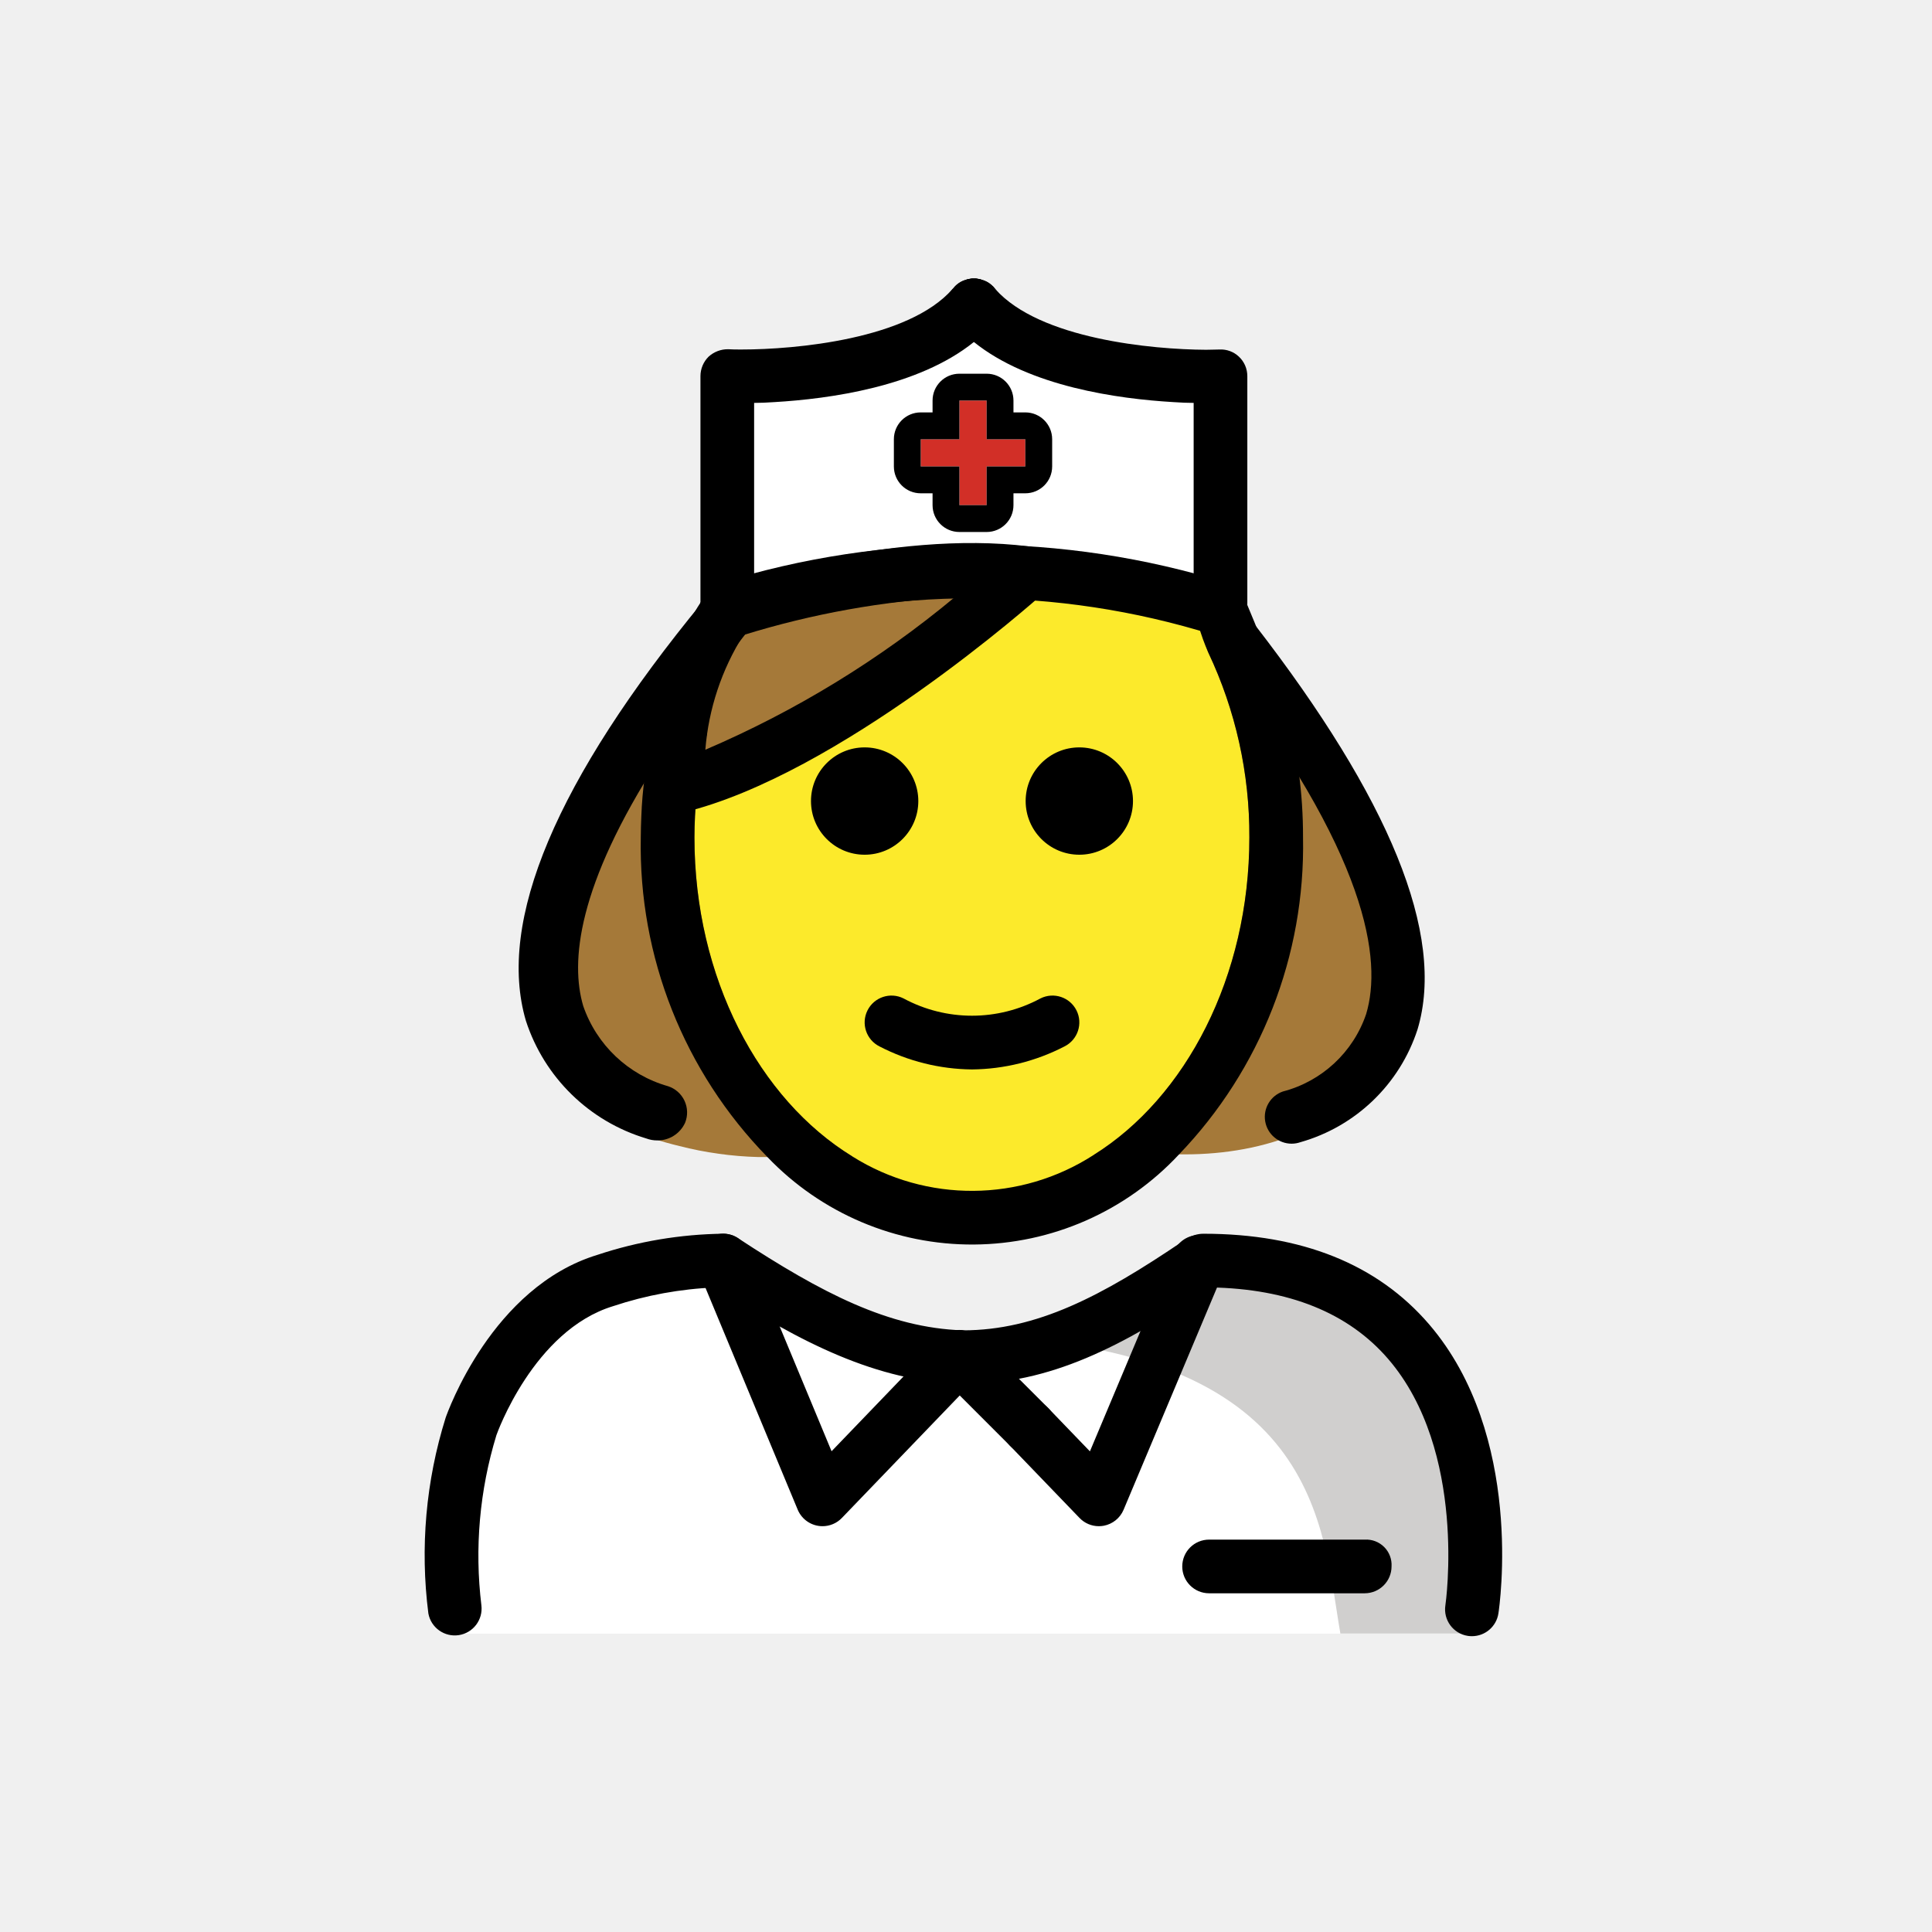
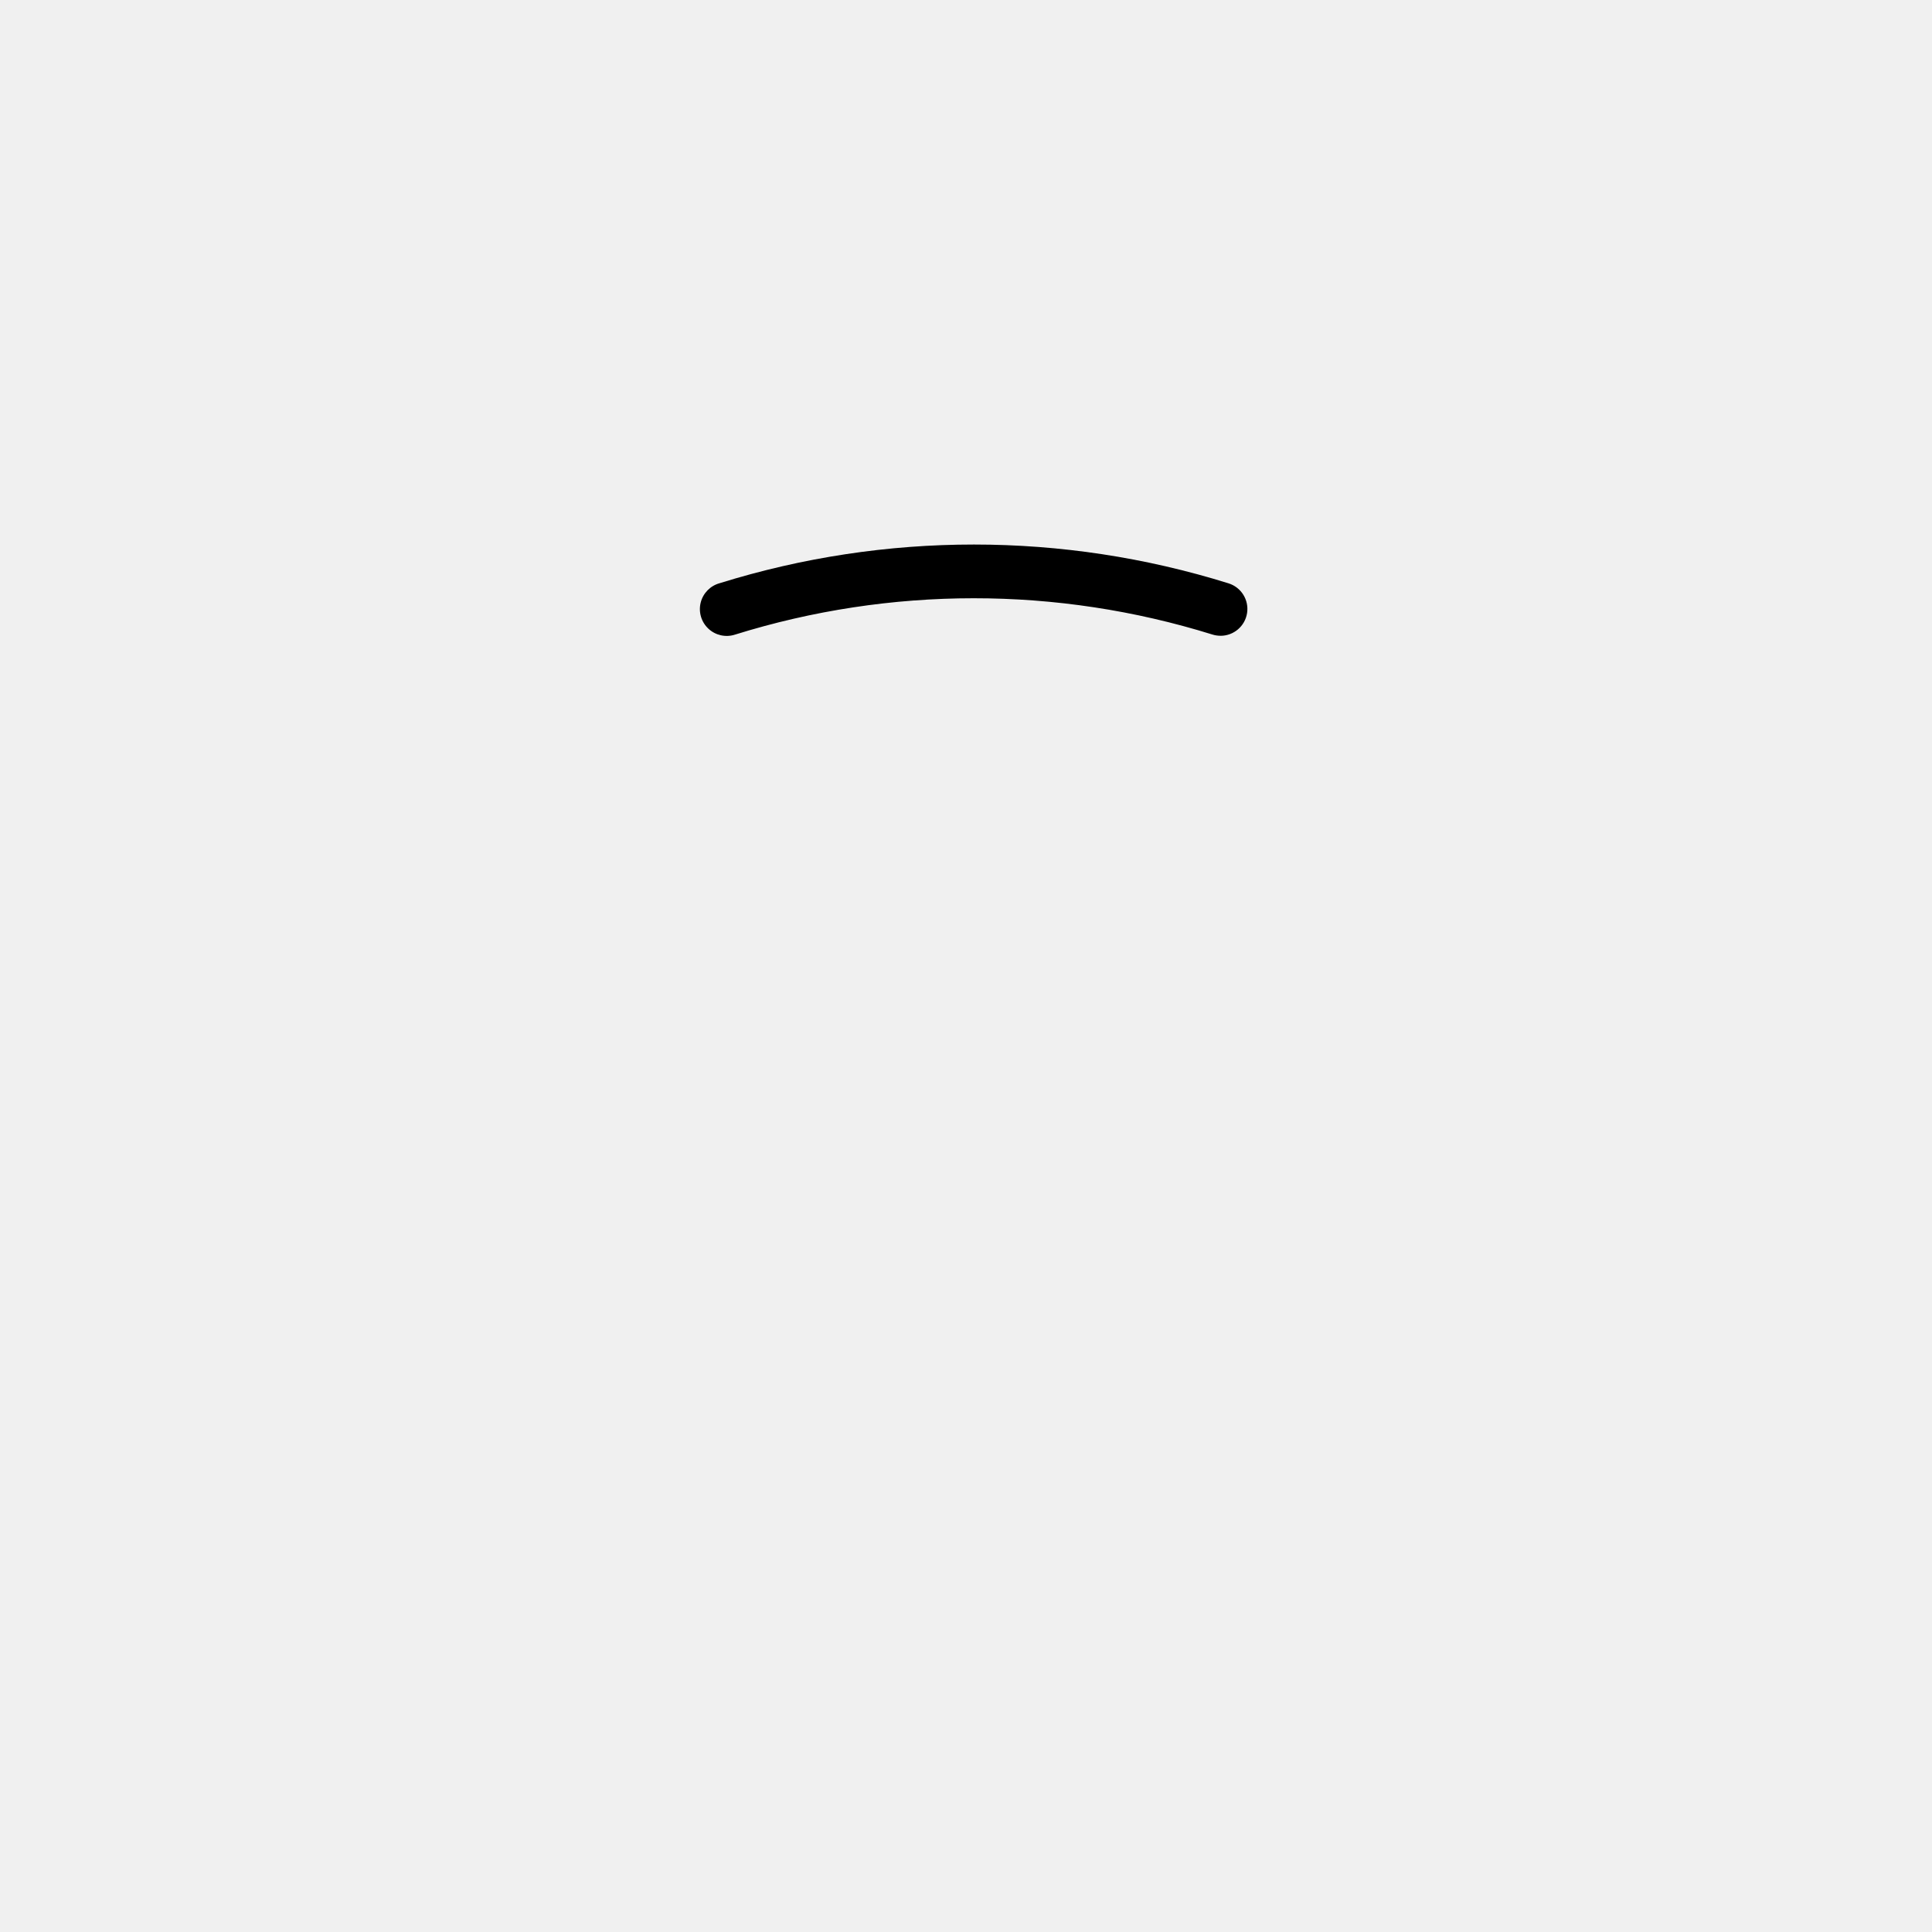
<svg xmlns="http://www.w3.org/2000/svg" id="emoji" viewBox="0 0 72 72">
-   <g id="color">
-     <path fill="#fff" d="M16.672,60.881S14.541,47.1,26.541,47.1a15.306,15.306,0,0,0,9.13,2.673l.275.1a16.956,16.956,0,0,0,9.502-3.052c11.565-.035,9.107,13.96,9.338,14.06" />
-     <path fill="#d0cfce" d="M45.022,46.263a18.274,18.274,0,0,1-8.87,3.514c13.1.4,13.1,7.1,13.8,11.1h5.1S57.022,46.263,45.022,46.263Z" />
-     <path fill="#fff" d="M27.102,21.99V14.02s6.72.26,9.19-2.64c2.47,2.9,9.19,2.64,9.19,2.64v7.94l-9.07-.88Z" />
-     <polygon fill="#d22f27" points="34.312 17.384 35.754 17.384 35.754 18.826 36.769 18.826 36.769 17.384 38.211 17.384 38.211 16.369 36.769 16.369 36.769 14.927 35.754 14.927 35.754 16.369 34.312 16.369 34.312 17.384" />
-   </g>
-   <g id="skin">
-     <path fill="#fcea2b" d="M45.867,22.844l-9.994-1.593L25.081,28.573a17.718,17.718,0,0,0-.197,2.641c0,7.828,5.077,14.173,11.339,14.173s11.339-6.346,11.339-14.173A21.891,21.891,0,0,0,45.867,22.844Z" />
-   </g>
-   <g id="hair">
-     <path fill="#a57939" d="M31.77,43.1l-3.17.02h-.33a13.277,13.277,0,0,1-2.95-.41c-.33-.08-.66-.17-.98-.28-4.15-1.5-6.52-6.3.21-16.12.52-.76,1.09-1.56,1.73-2.38h1a.852.852,0,0,1-.03.23.679.679,0,0,1-.07.2c-.02.05-.05.1-.08.16l-.02.02c-.32.6-1.247,1.121-1.917,2.031-.26.35-.453,1.145-.733,1.535.5-.19,1.309-.546,1.919-.766a14.483,14.483,0,0,0-.39,2.28c-.05.53-.08,1.06-.08,1.59C25.88,36.44,28.29,40.97,31.77,43.1Z" />
-     <path fill="#a57939" d="M44.16,43.02h-.22l-3.18.02c3.43-2.14,5.8-6.64,5.8-11.83a15.912,15.912,0,0,0-1.53-6.89,1.071,1.071,0,0,1-.1-.39h1.22c.64.83,1.23,1.63,1.75,2.4C56.59,38.98,50.04,43.02,44.16,43.02Z" />
-     <path fill="#a57939" d="M35.297,21.46c-2.976-1.151-8.232,1.36-8.232,1.36a12.597,12.597,0,0,0-2.128,6.244c5.63-1.352,12.837-7.151,12.837-7.151C37.42,21.705,35.685,21.61,35.297,21.46Z" />
-   </g>
  <g id="line">
-     <g>
-       <path d="M54.855,60.976a.989.989,0,0,1-.152-.011,1,1,0,0,1-.838-1.139c.009-.058.827-5.741-2.129-9.178-1.482-1.723-3.711-2.62-6.627-2.67l-.016.007c-3.29,2.22-5.979,3.591-9.141,3.591-.011,0-.122,0-.133-.001-3.134-.103-5.942-1.506-9.159-3.595a13.801,13.801,0,0,0-3.812.697c-2.967.904-4.335,4.769-4.348,4.808a15.343,15.343,0,0,0-.56,6.341,1,1,0,0,1-1.976.303,17.147,17.147,0,0,1,.643-7.292c.071-.204,1.728-4.875,5.657-6.072a15.493,15.493,0,0,1,4.688-.788.997.997,0,0,1,.549.164c3.13,2.054,5.624,3.345,8.385,3.437,2.755-.001,5.174-1.274,8.206-3.329a1.05,1.05,0,0,1,.123-.071,1.107,1.107,0,0,1,.638-.2c3.656,0,6.484,1.136,8.407,3.377,3.554,4.143,2.622,10.506,2.581,10.775A.999.999,0,0,1,54.855,60.976ZM44.652,46.076h0Z" />
-       <path d="M30.652,56.877a1.003,1.003,0,0,1-.924-.616l-3.7-8.9a1,1,0,1,1,1.848-.768L30.99,54.084l4.041-4.201A1,1,0,0,1,36.473,51.27l-5.1,5.301A.998.998,0,0,1,30.652,56.877Z" />
-       <path d="M38.352,54.177a.997.997,0,0,1-.707-.293l-2.601-2.601a1,1,0,1,1,1.414-1.414L39.06,52.47a1,1,0,0,1-.707,1.707Z" />
-       <path d="M40.952,56.877a.998.998,0,0,1-.721-.307l-2.6-2.7a1,1,0,0,1,1.441-1.387l1.546,1.605,3.087-7.342a1.023,1.023,0,0,1,.946-.721.958.958,0,0,1,1,.95v.1a.999.999,0,0,1-.078.388l-3.7,8.801a1.003,1.003,0,0,1-.738.596A1.073,1.073,0,0,1,40.952,56.877Z" />
-     </g>
-     <path fill="#000" d="M50.859,59.377h-5.8a1,1,0,0,1,0-2h5.8a.945.945,0,0,1,1,1A1.002,1.002,0,0,1,50.859,59.377Z" />
-     <path d="M48.135,42.622a1,1,0,0,1-.326-1.945,4.466,4.466,0,0,0,3.104-2.888c.596-1.993.114-5.909-5.558-13.249a1,1,0,0,1,.18-1.403.826.826,0,0,1,1.25.172c4.971,6.432,7.104,11.502,6.043,15.052a6.435,6.435,0,0,1-4.368,4.206A1.003,1.003,0,0,1,48.135,42.622Z" />
-     <path d="M28.181,23.065a.841.841,0,0,1-.034.241.682.682,0,0,1-.078.209c-.022.052-.355-.257-.389-.194-.011.011.406-.08.395-.07a52.693,52.693,0,0,0-3.513,5.036c-3.062,4.741-3.306,7.577-2.828,9.199A4.695,4.695,0,0,0,24.897,40.48a1.028,1.028,0,0,1,.635,1.361,1.123,1.123,0,0,1-1.035.659,1.143,1.143,0,0,1-.412-.073,6.759,6.759,0,0,1-4.486-4.385c-1.091-3.705,1.124-8.969,6.59-15.615a1.132,1.132,0,0,1,.824-.408h.011a1.277,1.277,0,0,1,.401.052.896.896,0,0,1,.178.073.47.47,0,0,1,.156.094.915.915,0,0,1,.178.178.557.557,0,0,1,.111.167.522.522,0,0,1,.089.199A.833.833,0,0,1,28.181,23.065Z" />
-     <path d="M48.56,31.21a16.572,16.572,0,0,1-4.62,11.81,10.542,10.542,0,0,1-15.34.1,16.569,16.569,0,0,1-4.72-11.91c0-.26.01-.52.02-.78a15.119,15.119,0,0,1,.13-1.51,16.079,16.079,0,0,1,.52-2.61,16.298,16.298,0,0,1,1.06-2.86,1,1,0,0,1,.62-.52h.01a.127.127,0,0,1,.06-.01.802.802,0,0,1,.3.06.284.284,0,0,1,.12.04c.01.01.03.02.04.03a.42.42,0,0,1,.14.09.852.852,0,0,1,.16.17.537.537,0,0,1,.1.16.517.517,0,0,1,.08.19.842.842,0,0,1,.04.27.852.852,0,0,1-.03.23.679.679,0,0,1-.07.2c-.02.05-.05.1-.08.16l-.02.02c-.32.6-2.313,1.066-2.309,2.196.002.502.486,1.016-.091,1.234.5-.19,1.06-.41,1.67-.63a14.483,14.483,0,0,0-.39,2.28c-.05.53-.08,1.06-.08,1.59,0,5.23,2.41,9.76,5.89,11.89a8.368,8.368,0,0,0,8.99-.06c3.43-2.14,5.8-6.64,5.8-11.83a15.912,15.912,0,0,0-1.53-6.89,7.991,7.991,0,0,1-.372-1.034,1.018,1.018,0,0,1,.616-.907c.5-.24.839-.711,1.116-.058.395.93,1.24,3.009,1.51,4.009A18.016,18.016,0,0,1,48.56,31.21Z" />
-     <path d="M42.223,29.853a2,2,0,1,1-2-2,2.001,2.001,0,0,1,2,2Z" />
-     <path d="M34.223,29.853a2,2,0,1,1-2-2,2.001,2.001,0,0,1,2,2Z" />
-     <path d="M36.223,39.855a7.653,7.653,0,0,1-3.447-.858,1,1,0,0,1,.895-1.789,5.377,5.377,0,0,0,5.105,0,1,1,0,0,1,.895,1.789A7.653,7.653,0,0,1,36.223,39.855Z" />
    <path d="M45.483,23.693a1.01,1.01,0,0,1-.3-.046,29.906,29.906,0,0,0-17.794.004,1,1,0,1,1-.572-1.916,31.863,31.863,0,0,1,18.966.004,1,1,0,0,1-.3,1.955Z" />
-     <path fill="#000" d="M35.494,10.775c.02-.01.03-.03.04-.04a.908.908,0,0,1,.47-.31.266.266,0,0,1,.12-.03.495.495,0,0,1,.17-.02.468.468,0,0,1,.17.02.266.266,0,0,1,.12.03.897.897,0,0,1,.36.19.752.752,0,0,1,.15.16c1.65,1.86,5.85,2.25,7.85,2.26.19,0,.36-.01.5-.01a.978.978,0,0,1,.73.27.992.992,0,0,1,.31.72v8.47a1,1,0,0,1-2,0v-7.47c-.22,0-.48-.01-.76-.03-2.04-.12-5.36-.57-7.43-2.24a4.702,4.702,0,0,1-.76-.72A.994.994,0,0,1,35.494,10.775Z" />
-     <path fill="#000" d="M26.104,22.485v-8.47a1.022,1.022,0,0,1,.3-.72,1.062,1.062,0,0,1,.74-.28c.14.01.31.01.49.01,2.01,0,6.22-.38,7.86-2.25.02-.01.03-.03.04-.04a.908.908,0,0,1,.47-.31.266.266,0,0,1,.12-.03.495.495,0,0,1,.17-.02.468.468,0,0,1,.17.02.266.266,0,0,1,.12.03.897.897,0,0,1,.36.19.752.752,0,0,1,.15.16.994.994,0,0,1-.04,1.25,4.702,4.702,0,0,1-.76.72c-2.07,1.67-5.39,2.12-7.43,2.24-.28.02-.54.03-.76.03v7.47a1,1,0,0,1-2,0Z" />
-     <path d="M36.769,14.927v1.442h1.442v1.015H36.769v1.442H35.754V17.384H34.312V16.369h1.442V14.927h1.015m0-1H35.754a1,1,0,0,0-1,1v.442h-.442a1,1,0,0,0-1,1v1.015a1,1,0,0,0,1,1h.442v.442a1,1,0,0,0,1,1h1.015a1,1,0,0,0,1-1v-.442h.442a1,1,0,0,0,1-1V16.369a1,1,0,0,0-1-1h-.442v-.442a1,1,0,0,0-1-1Z" />
-     <path d="M25.216,30.309a.999.999,0,0,1-.975-1.222c.001-.049.001-.113.002-.189a11.574,11.574,0,0,1,1.996-6.642,1.002,1.002,0,0,1,.504-.382c.261-.088,6.452-2.163,11.609-1.51a1,1,0,0,1,.542,1.738c-.309.276-7.637,6.786-13.445,8.18A.974.974,0,0,1,25.216,30.309Zm0-1h0Zm2.489-5.643a9.424,9.424,0,0,0-1.419,4.274,37.838,37.838,0,0,0,9.303-5.691A32.756,32.756,0,0,0,27.705,23.666Z" />
  </g>
</svg>
